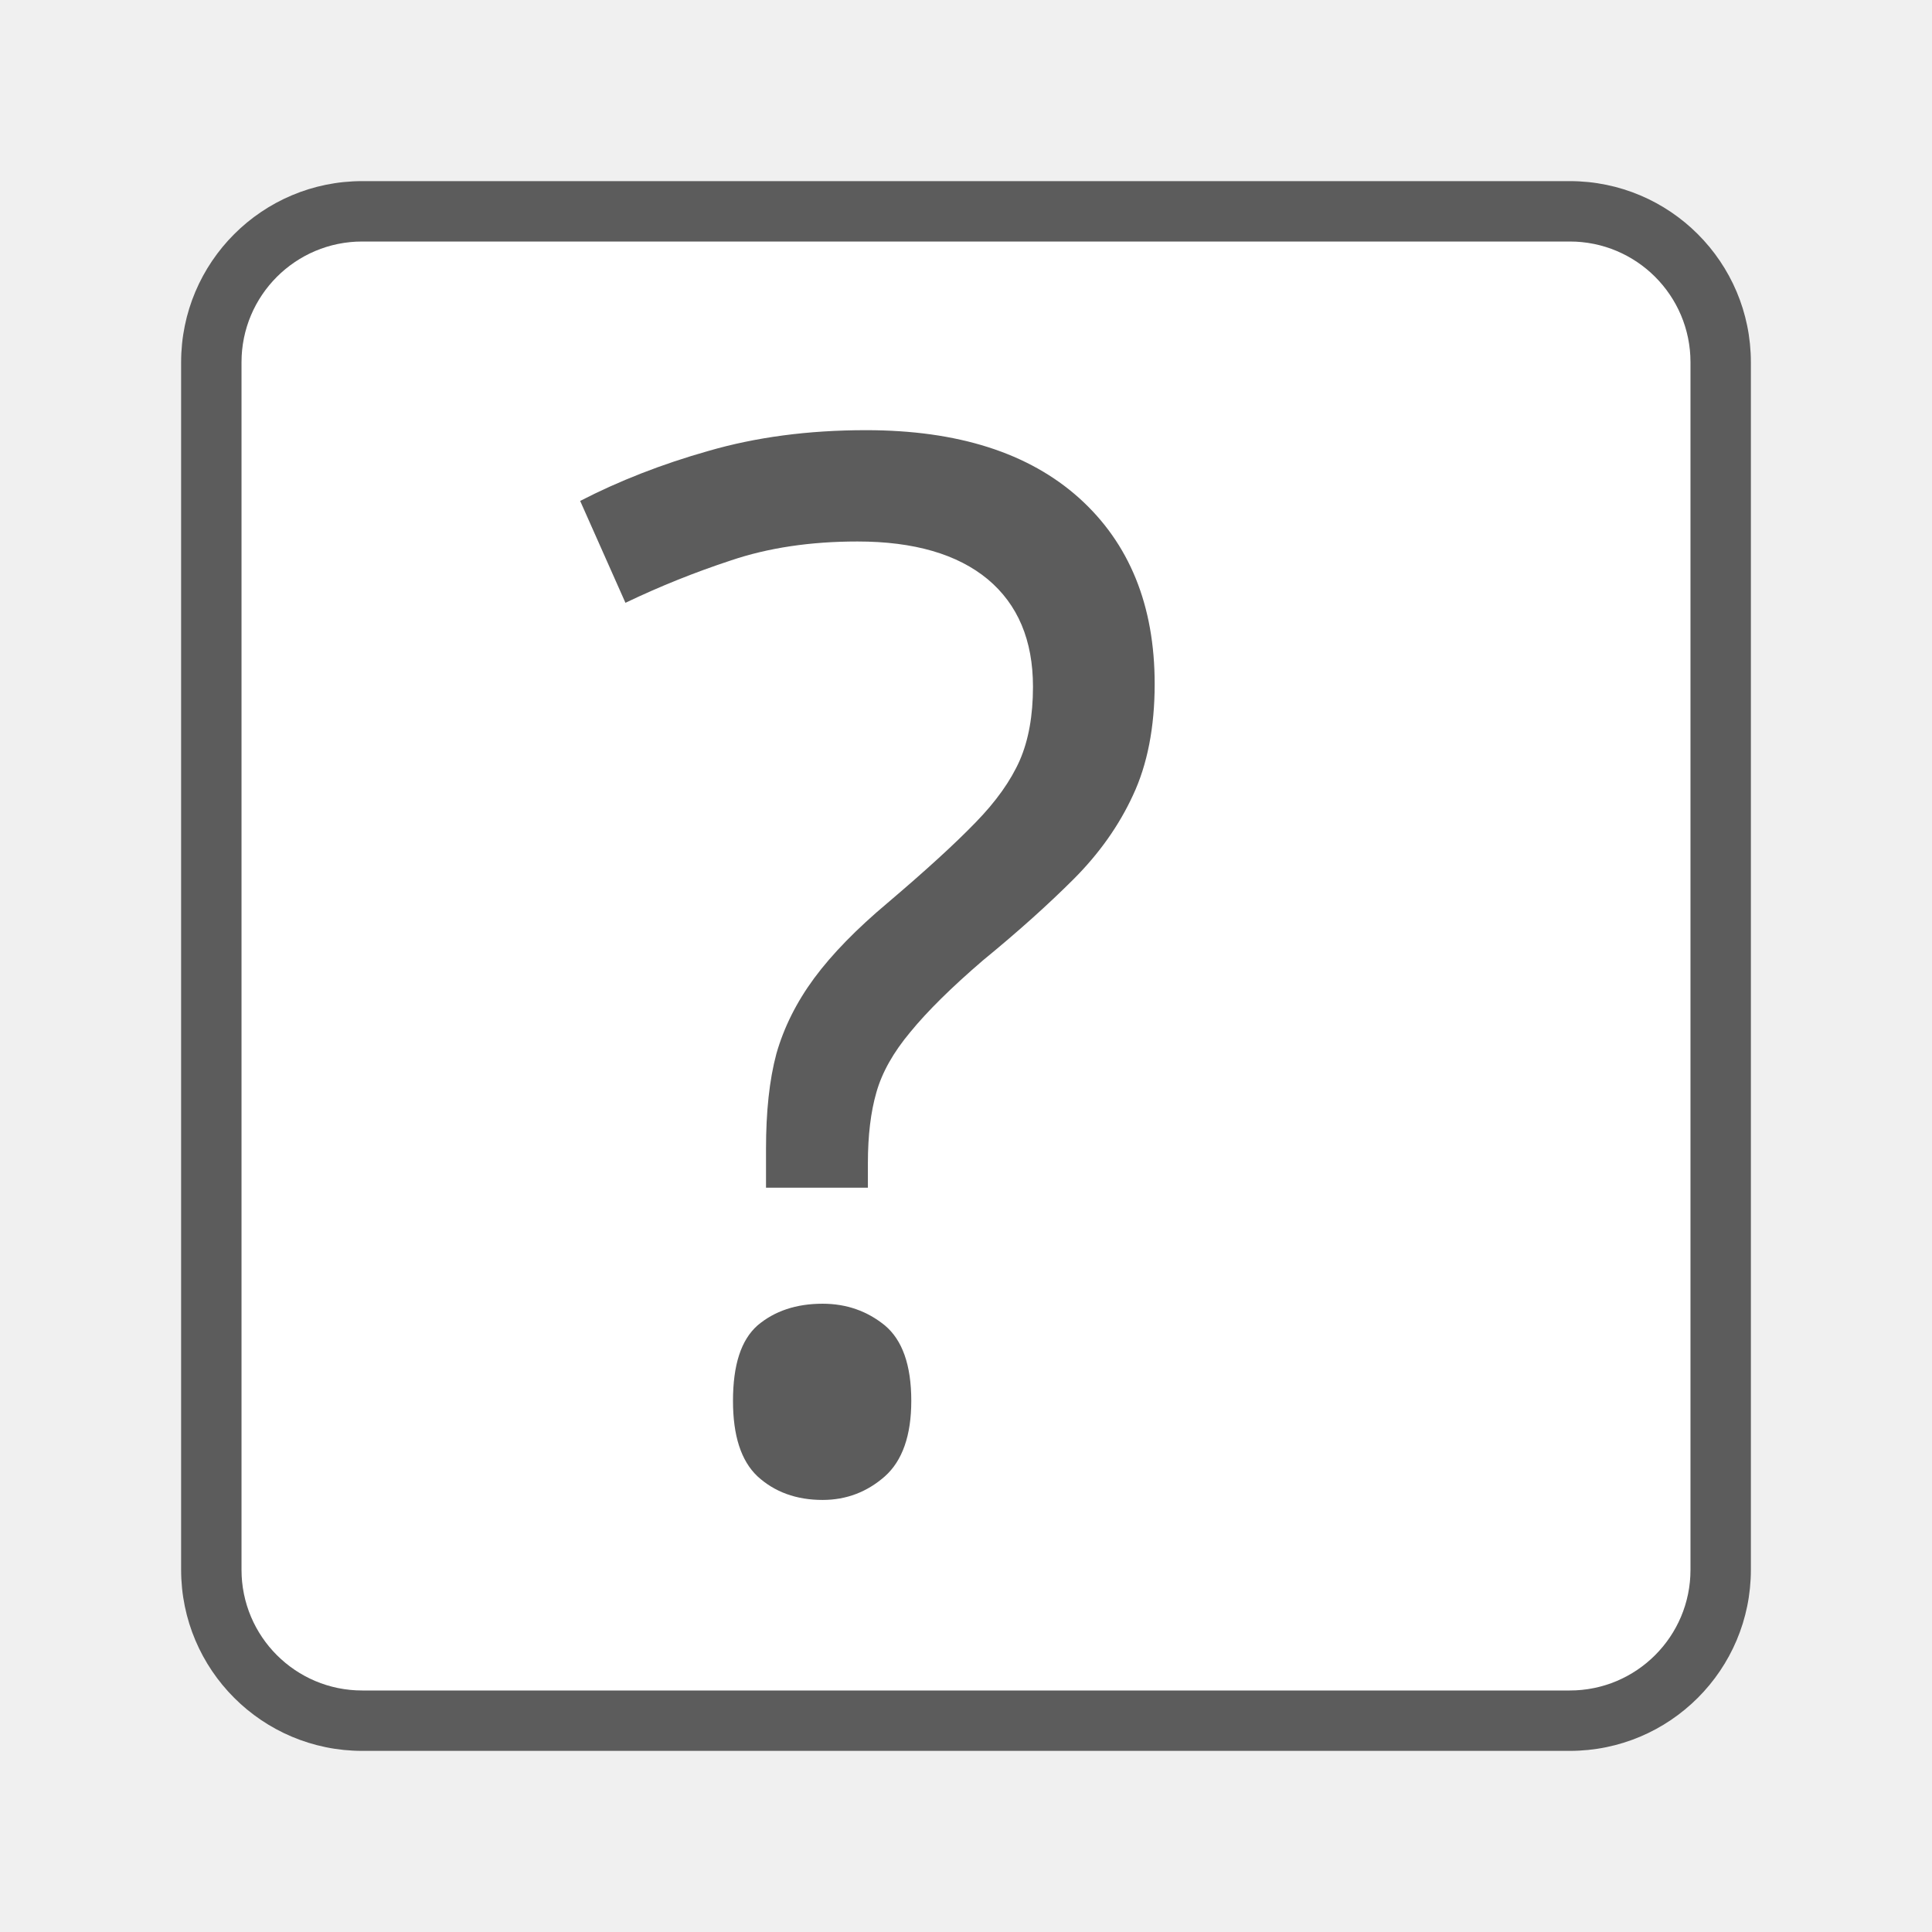
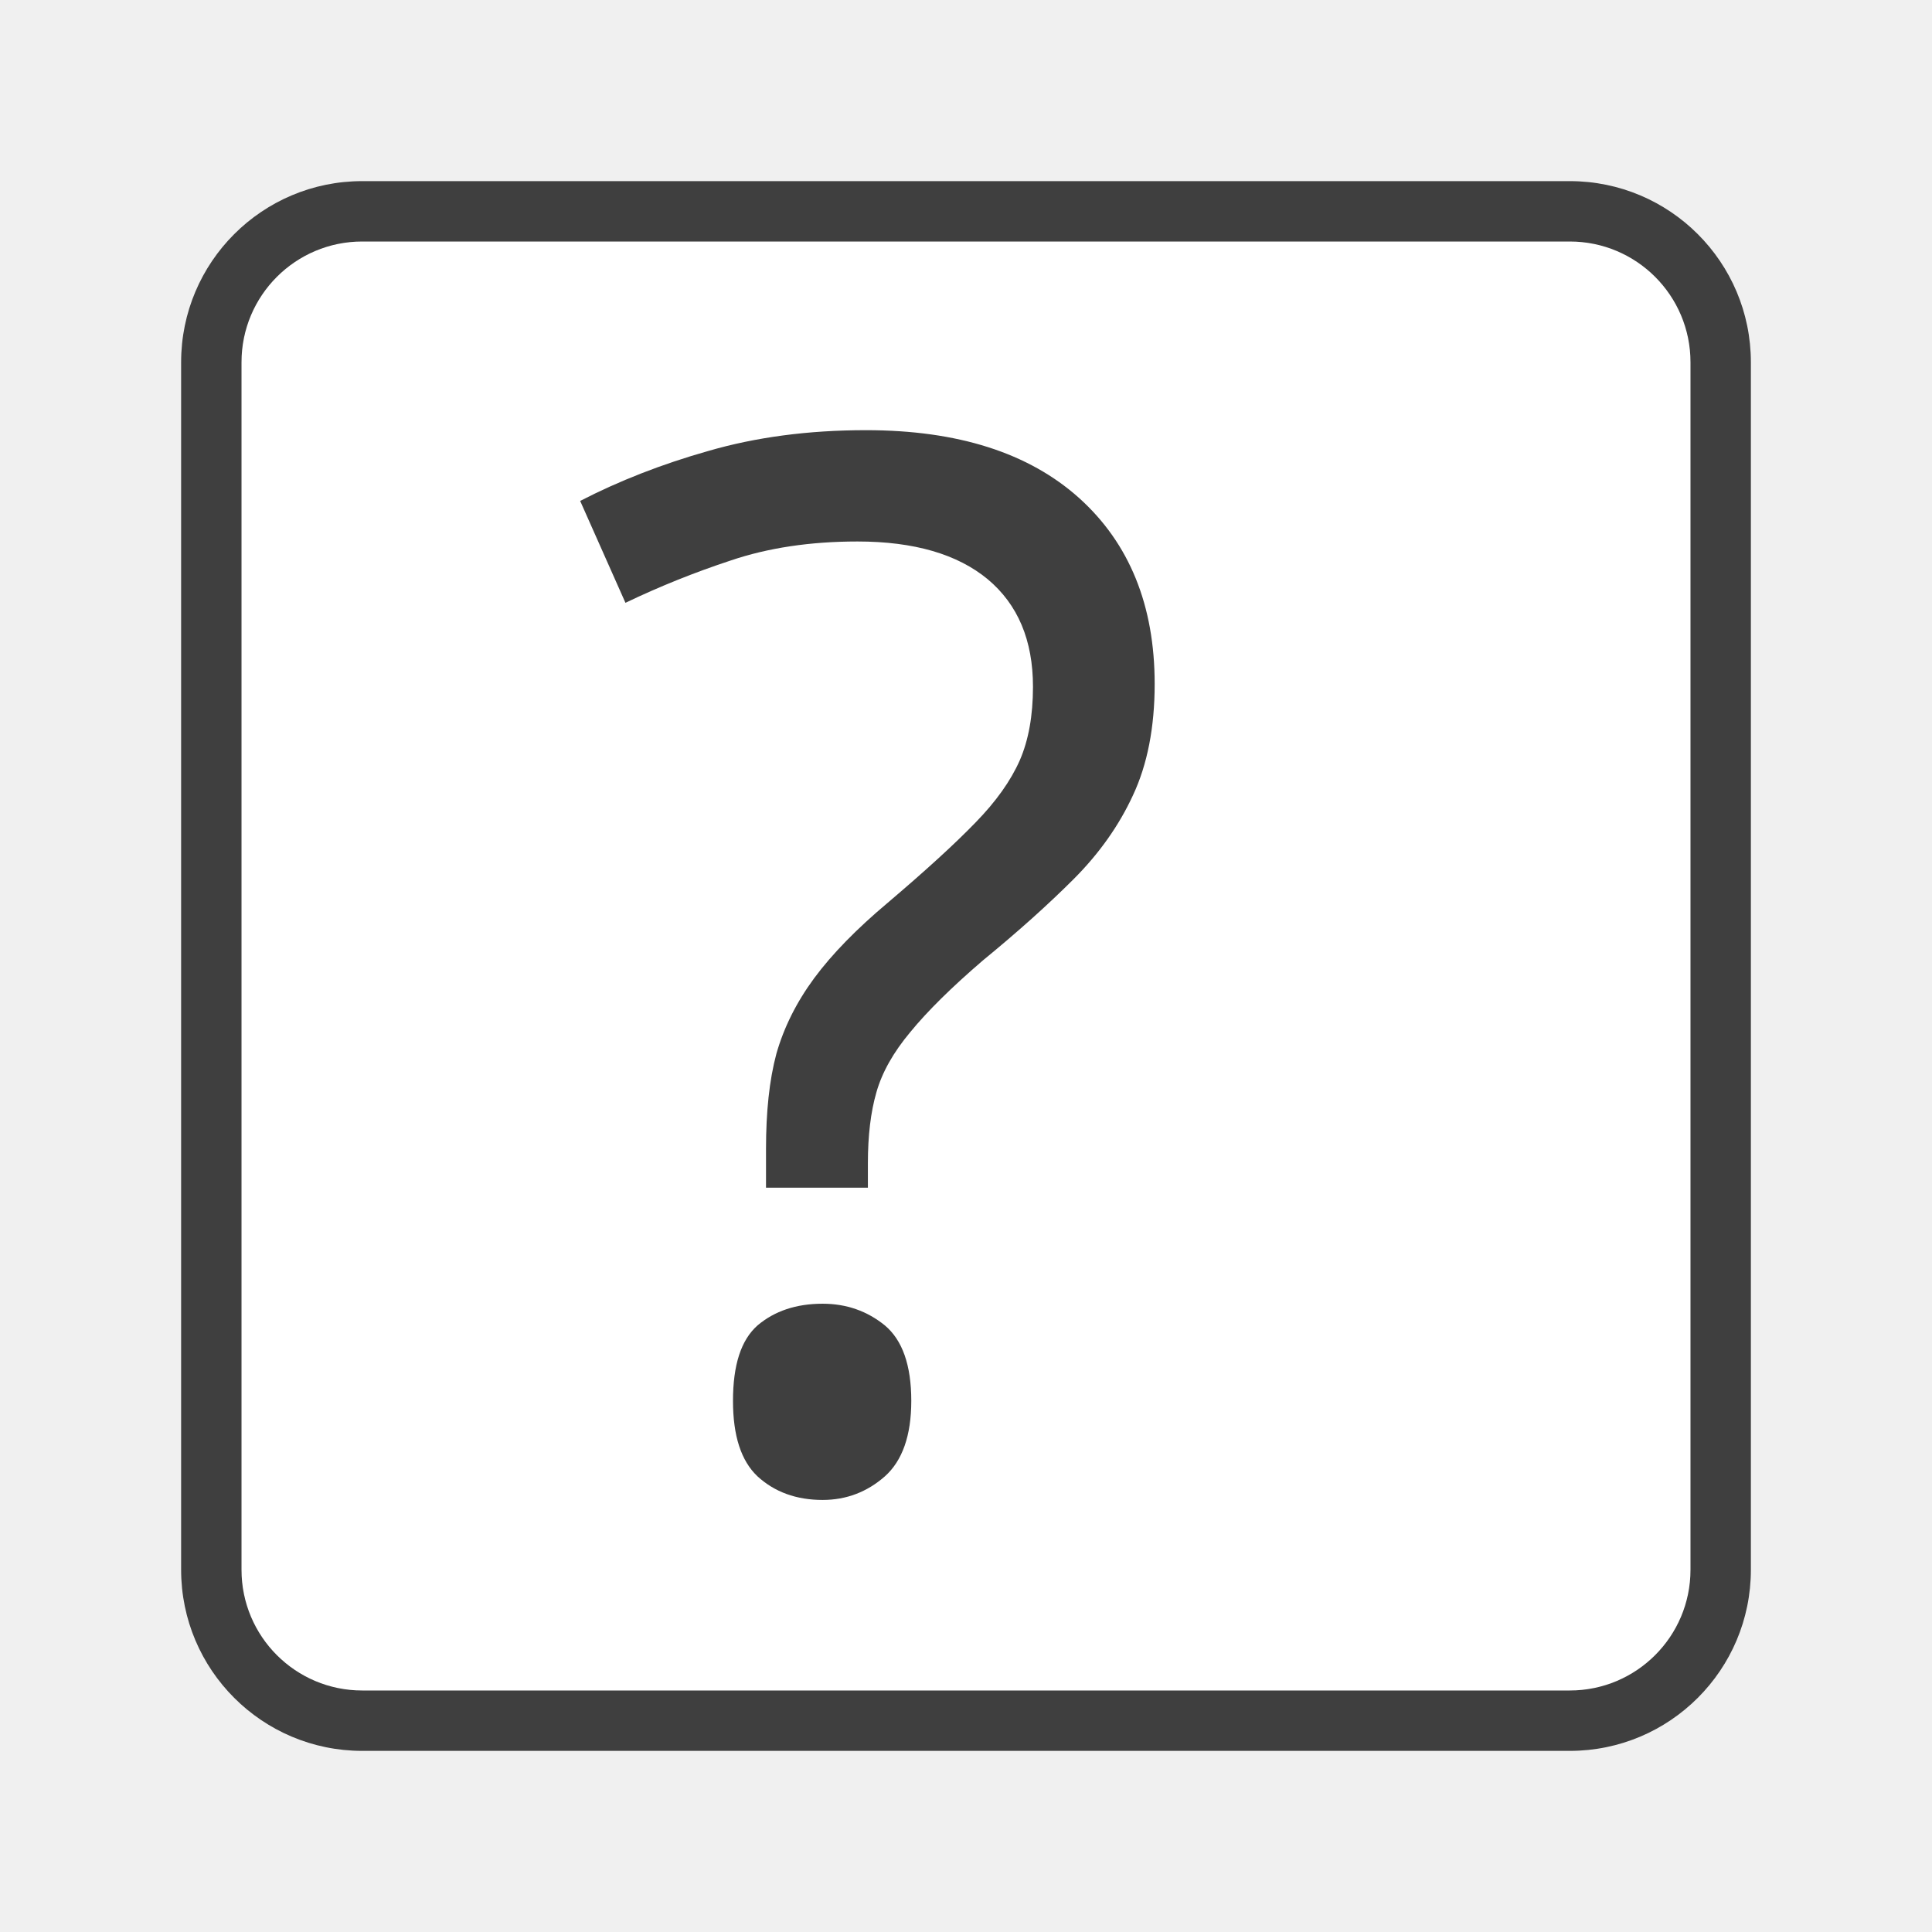
<svg xmlns="http://www.w3.org/2000/svg" id="svg58" viewBox="0, 0, 32, 32" height="32" width="32" y="0" x="0" version="1.1">
  <defs id="defs62" />
-   <g id="Layer_1">
-     <g id="g51">
-       <path id="path47" fill="#FFFFFF" d="M6,4 L26,4 C27.105,4 28,4.895 28,6 L28,26 C28,27.105 27.105,28 26,28 L6,28 C4.895,28 4,27.105 4,26 L4,6 C4,4.895 4.895,4 6,4 z" />
-       <path id="path49" fill="#5C5C5C" d="M26,3 C27.657,3 29,4.343 29,6 L29,26 C29,27.657 27.657,29 26,29 L6,29 C4.343,29 3,27.657 3,26 L3,6 C3,4.343 4.343,3 6,3 L26,3 z M26,4 L6,4 C4.895,4 4,4.895 4,6 L4,26 C4,27.105 4.895,28 6,28 L26,28 C27.105,28 28,27.105 28,26 L28,6 C28,4.895 27.105,4 26,4 z" />
-     </g>
-     <text id="text55" transform="matrix(1, 0, 0, 1, 16, 16)">
-       <tspan id="tspan53" fill="#5C5C5C" font-size="24" font-family="HelveticaNeue-Bold" y="8.5" x="-6.672">?</tspan>
-     </text>
-   </g>
+   <path id="path47" d="m 6,4 h 20 c 1.105,0 2,0.895 2,2 v 20 c 0,1.105 -0.895,2 -2,2 H 6 C 4.895,28 4,27.105 4,26 V 6 C 4,4.895 4.895,4 6,4 Z" style="fill:#ffffff" />
+   <path id="path49" d="m 26,3 c 1.657,0 3,1.343 3,3 v 20 c 0,1.657 -1.343,3 -3,3 H 6 C 4.343,29 3,27.657 3,26 V 6 C 3,4.343 4.343,3 6,3 Z m 0,1 H 6 C 4.895,4 4,4.895 4,6 v 20 c 0,1.105 0.895,2 2,2 h 20 c 1.105,0 2,-0.895 2,-2 V 6 C 28,4.895 27.105,4 26,4 Z" style="fill:#3f3f3f;fill-opacity:1" />
+   <text id="text55" x="16" y="16" style="fill:#3f3f3f;fill-opacity:1;">
+     <tspan style="font-size:24px;font-family:HelveticaNeue-Bold;fill:#3f3f3f;fill-opacity:1;" x="9.328" y="24.5" font-size="24" id="tspan53">?</tspan>
+   </text>
</svg>
